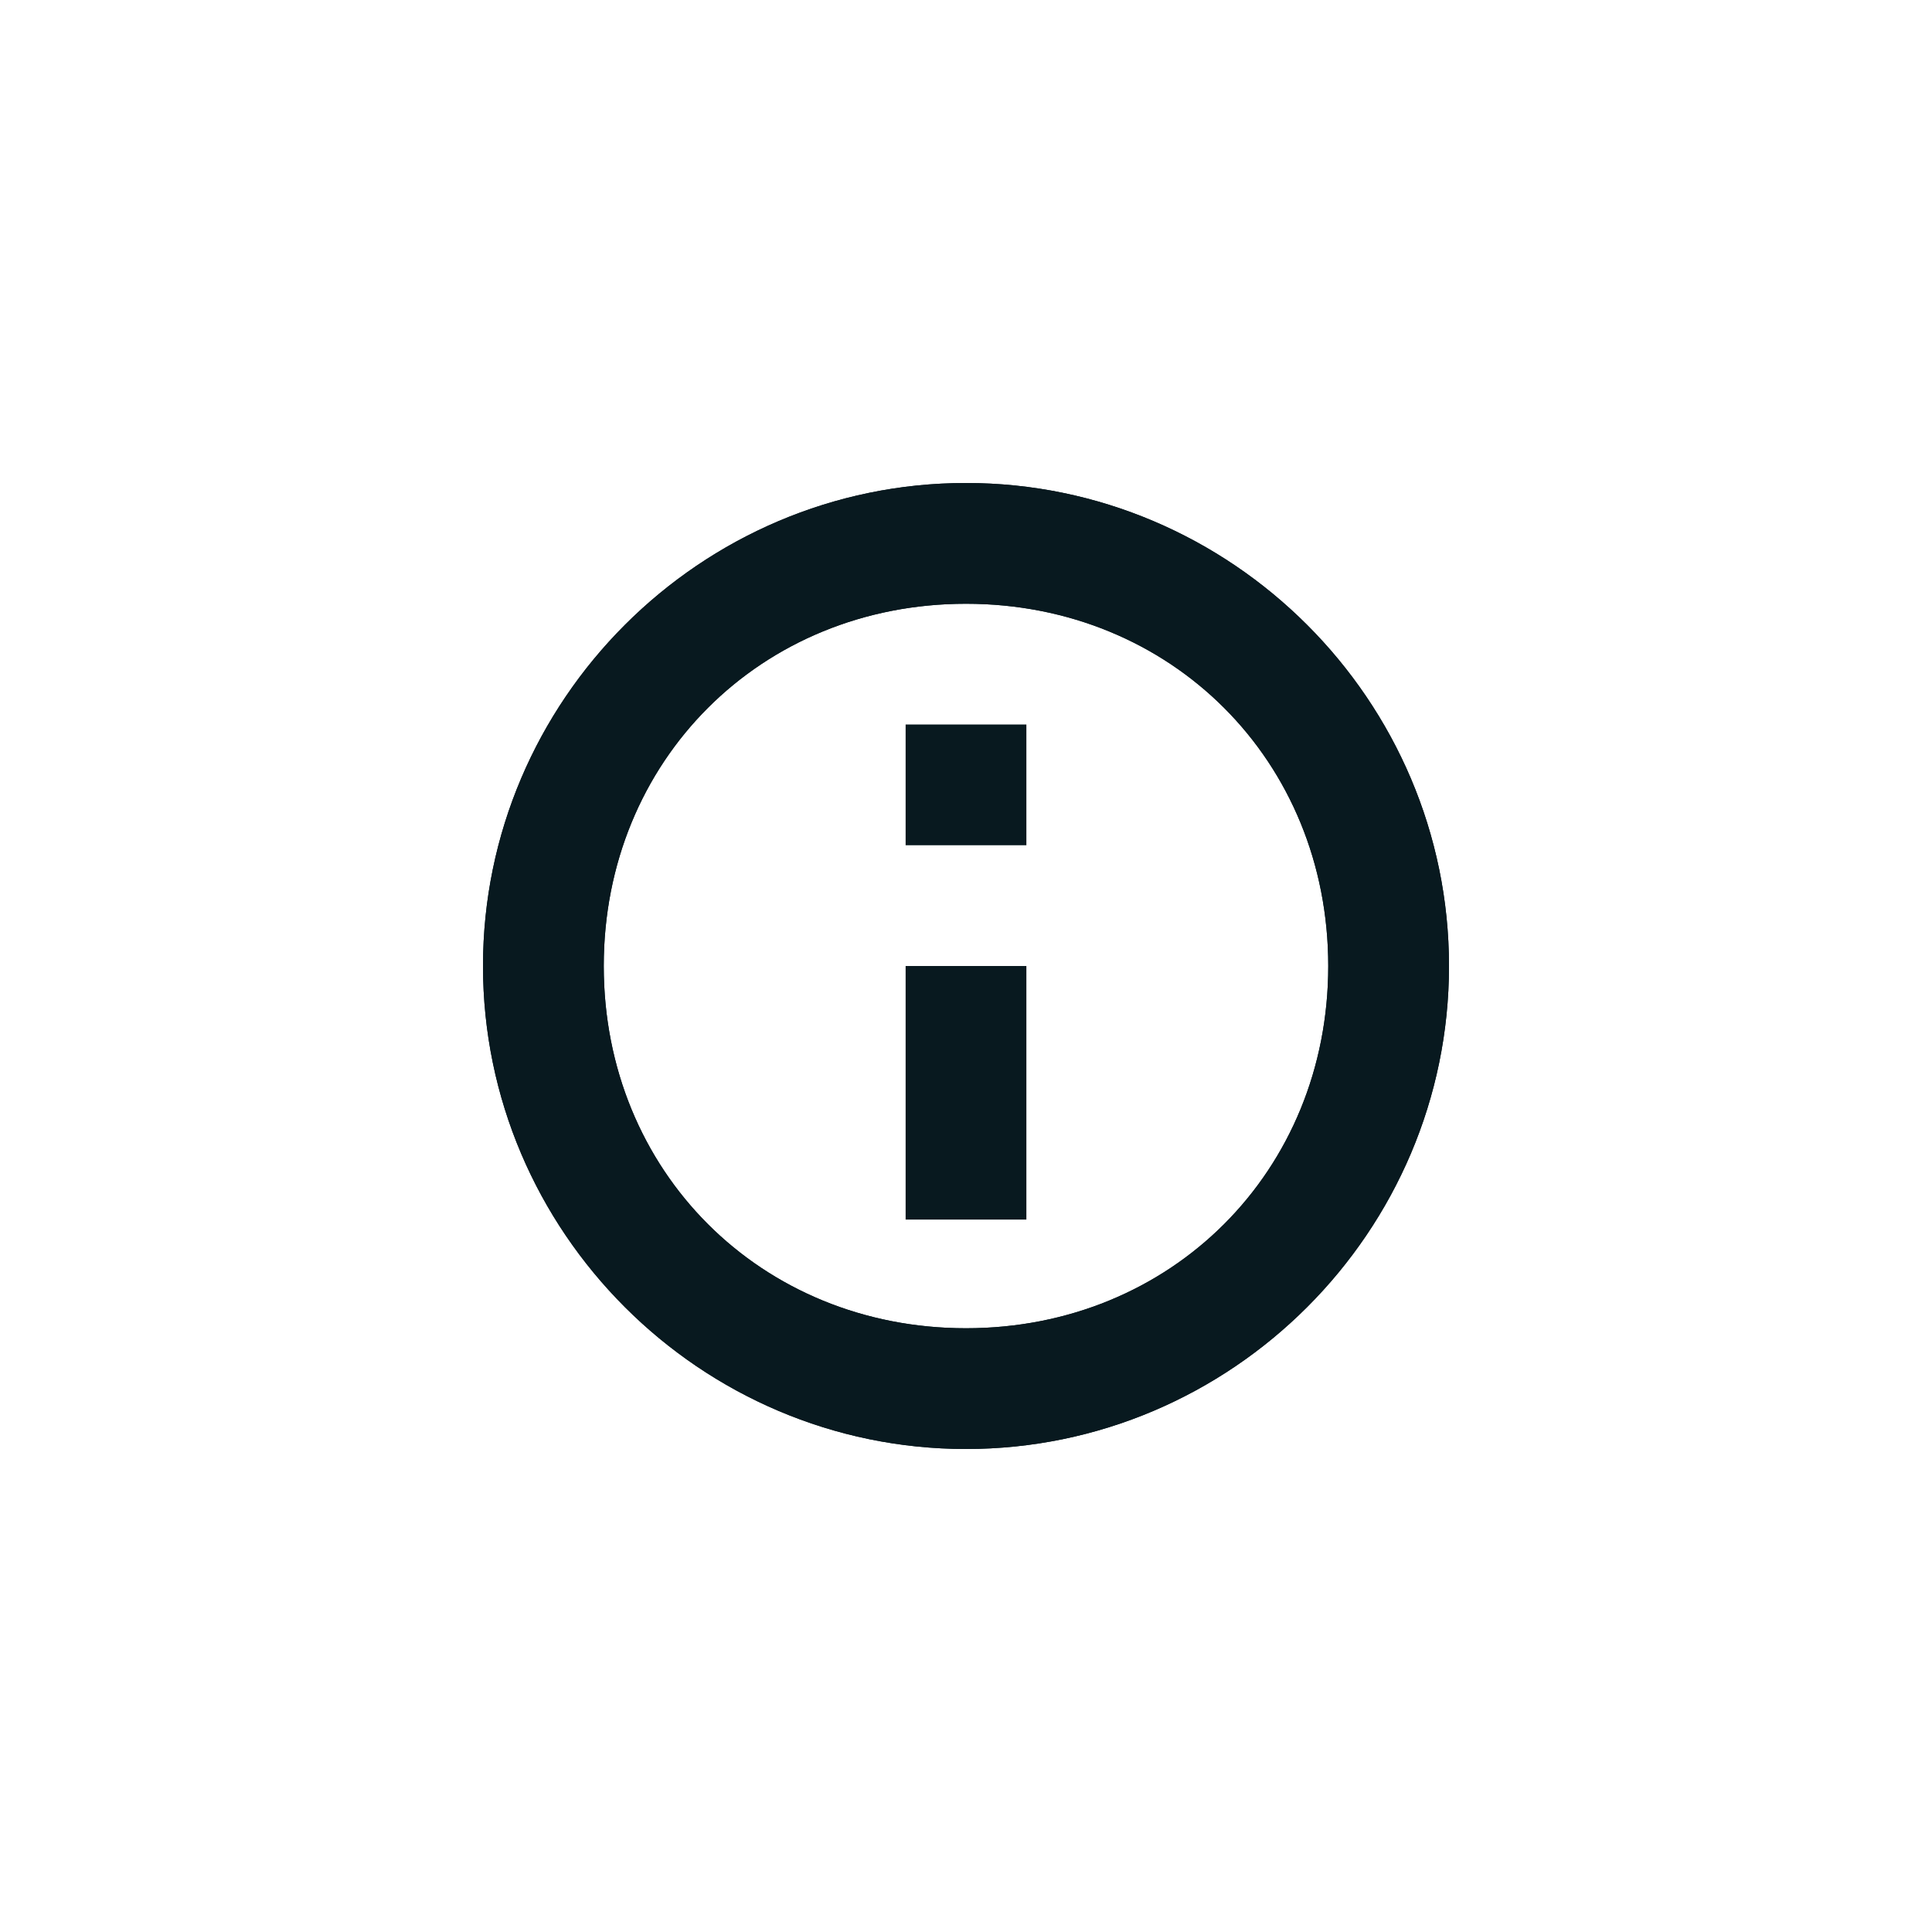
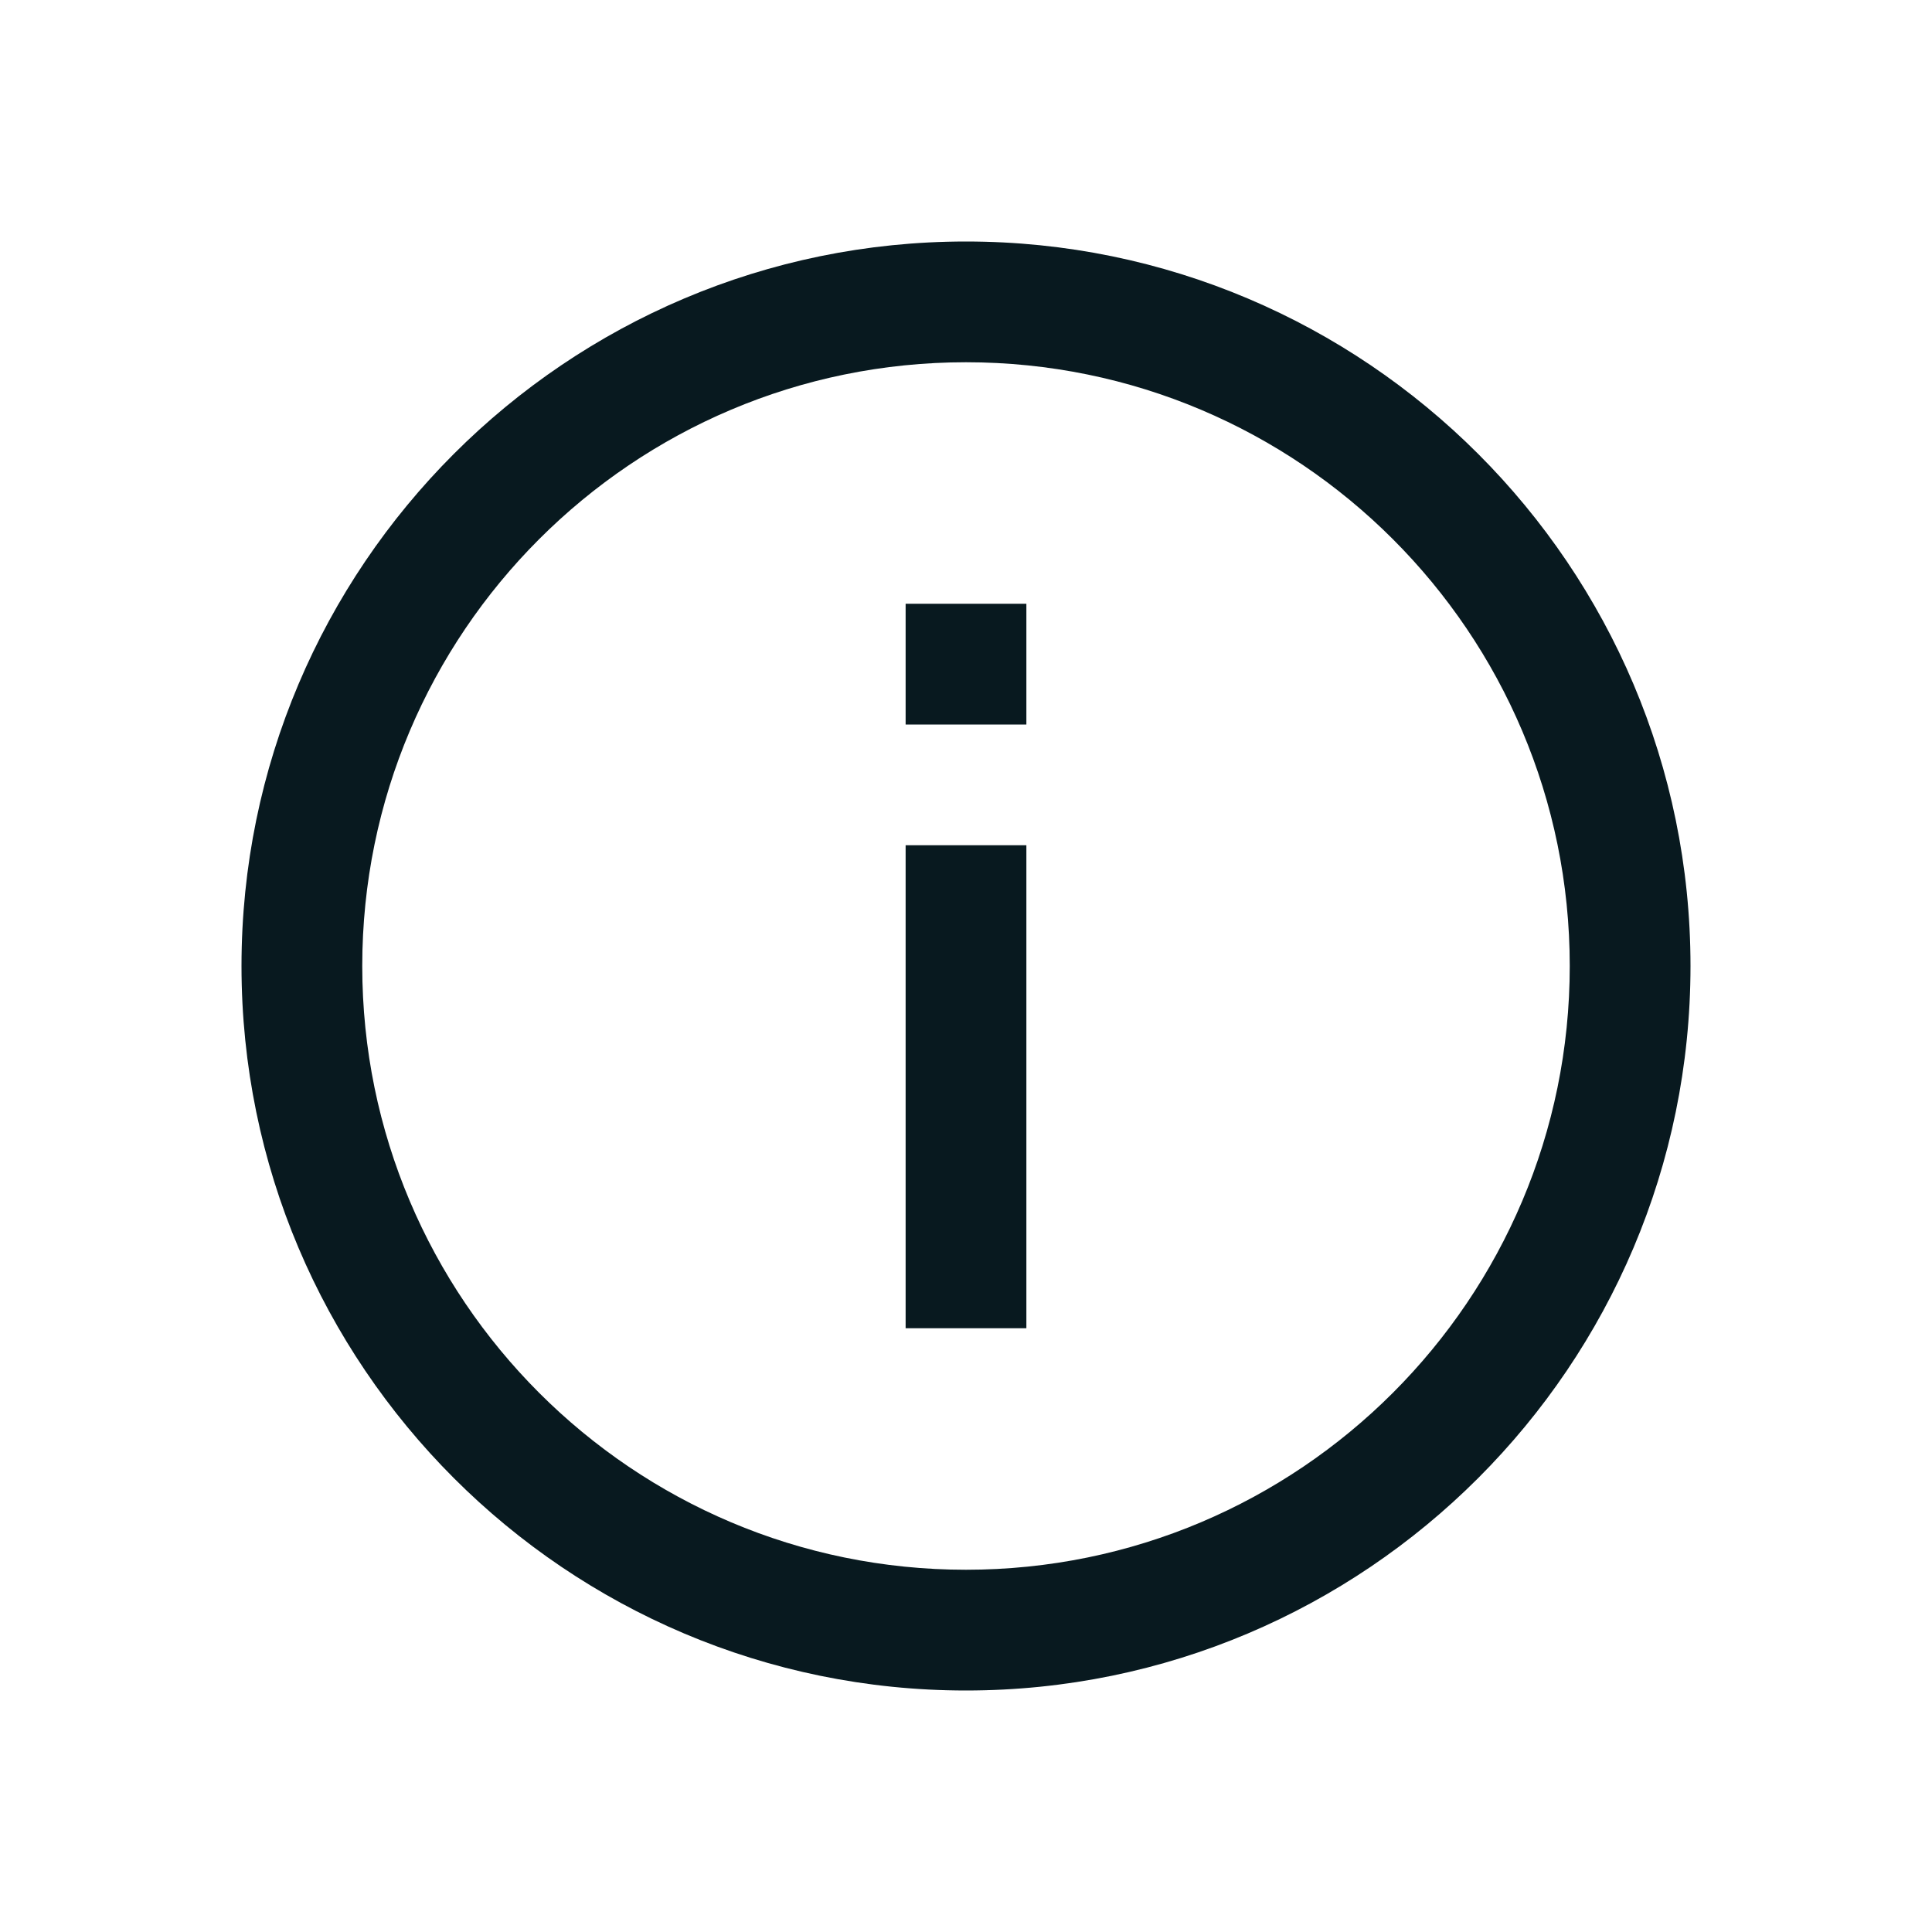
- <svg xmlns="http://www.w3.org/2000/svg" version="1.1" id="power_grey" x="0px" y="0px" viewBox="0 0 16 16" style="enable-background:new 0 0 16 16;" xml:space="preserve">
-   <style type="text/css">
- 	.st0{fill:#08191F;}
- 	.st1{clip-path:url(#SVGID_00000136392833979909676290000018417961388040527274_);}
- 	.st2{fill-rule:evenodd;clip-rule:evenodd;fill:#08191F;}
- </style>
-   <g>
-     <path class="st0" d="M8,5c1.7,0,3,1.3,3,3s-1.3,3-3,3S5,9.7,5,8S6.3,5,8,5 M8,4C5.8,4,4,5.8,4,8s1.8,4,4,4s4-1.8,4-4S10.2,4,8,4   L8,4z" />
-   </g>
-   <g>
-     <g>
-       <path class="st0" d="M8,5c1.7,0,3,1.3,3,3s-1.3,3-3,3S5,9.7,5,8S6.3,5,8,5 M8,4C5.8,4,4,5.8,4,8s1.8,4,4,4s4-1.8,4-4S10.2,4,8,4    L8,4z" />
-     </g>
-     <g>
-       <path class="st0" d="M7.5,8h1v2.1h-1V8z M7.5,6h1v1h-1V6z" />
-     </g>
-   </g>
+ <svg xmlns="http://www.w3.org/2000/svg" id="Icons_Power_Gray" viewBox="0 0 16 16">
+   <defs>
+     <style>.cls-1{fill:#08191f;}</style>
+   </defs>
+   <path class="cls-1" d="M7.5,6h1v-1h-1v1ZM8,2c-3.31,0-6,2.69-6,6s2.69,6,6,6,6-2.69,6-6-2.69-6-6-6ZM8,13c-2.76,0-5-2.24-5-5S5.24,3,8,3s5,2.24,5,5-2.24,5-5,5ZM7.5,11h1v-4h-1v4Z" />
</svg>
